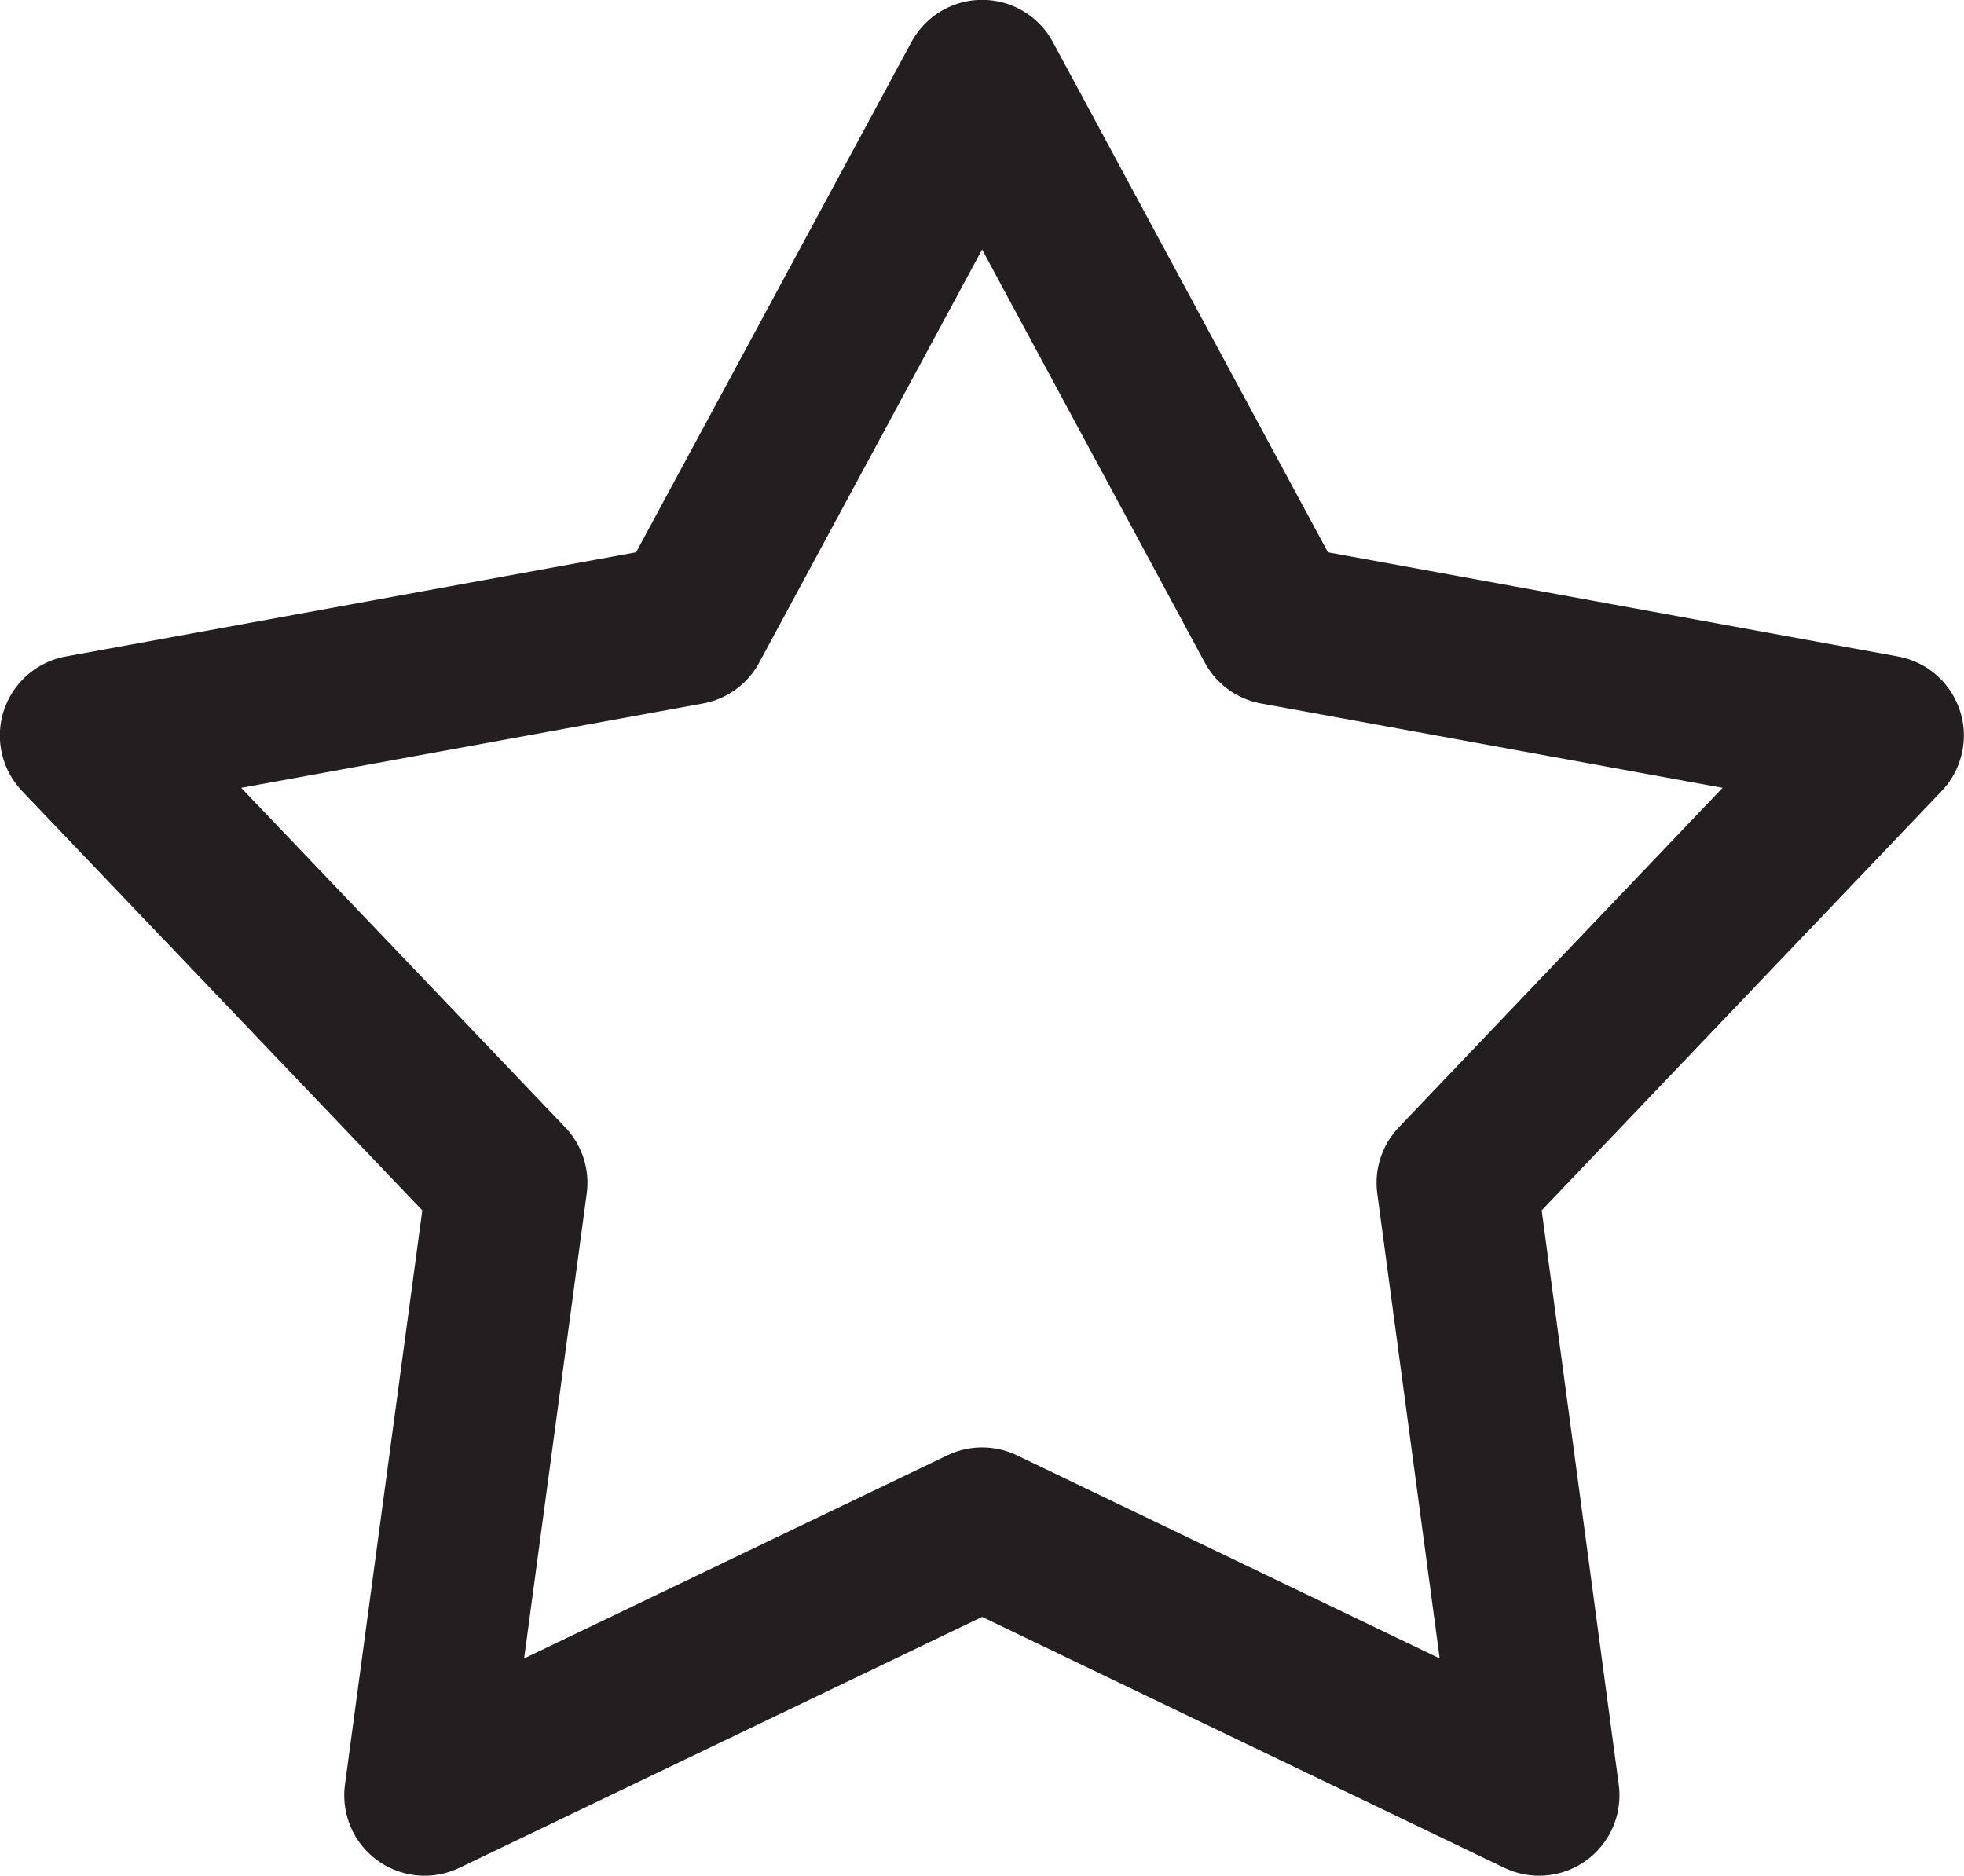
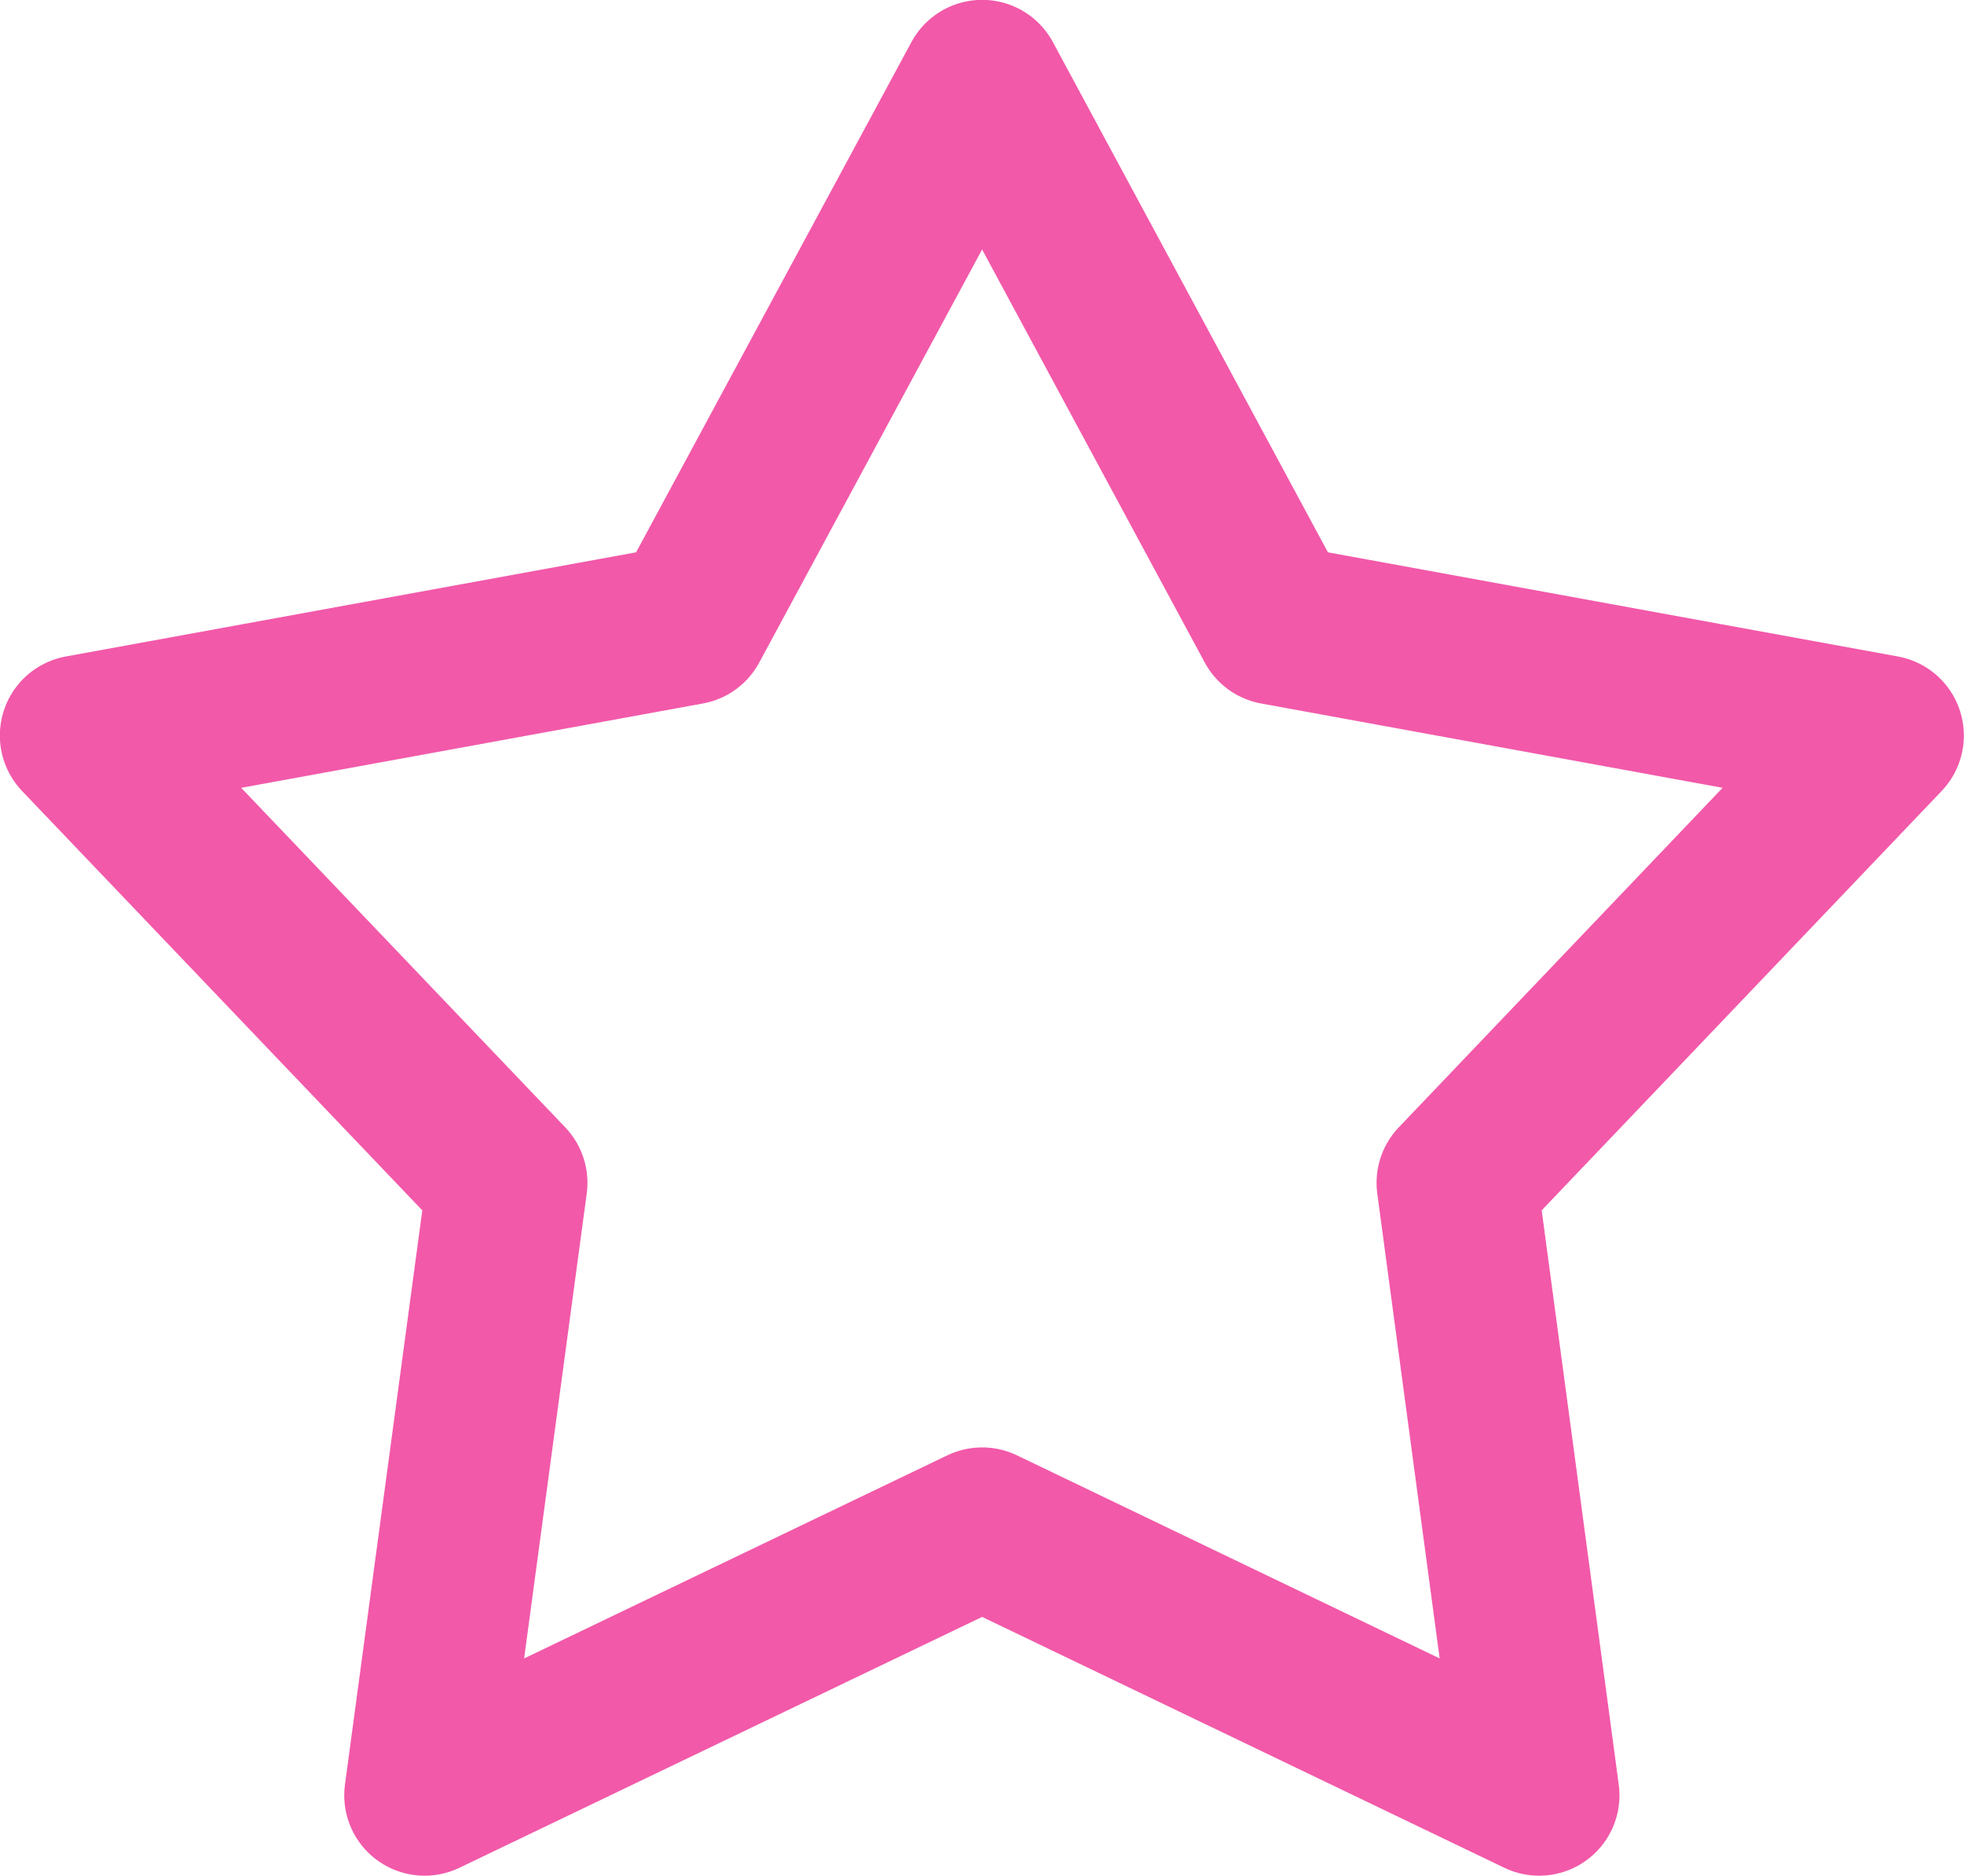
<svg xmlns="http://www.w3.org/2000/svg" viewBox="0 0 69.29 66.18">
-   <defs>
-     <style>.cls-1{fill:none;stroke:#231f20;stroke-linecap:round;stroke-linejoin:round;stroke-width:5.67px;}</style>
-   </defs>
-   <g id="Слой_2" data-name="Слой 2">
-     <g id="Слой_1-2" data-name="Слой 1">
-       <polygon class="cls-1" points="34.65 2.83 45 22.03 66.45 25.95 51.4 41.73 54.3 63.34 34.65 53.9 14.98 63.34 17.89 41.73 2.83 25.95 24.29 22.03 34.65 2.83 34.65 2.83" />
-     </g>
-   </g>
+   <style>.cls-1{fill:none;stroke:#f259a9;stroke-linecap:round;stroke-linejoin:round;stroke-width:5.67px;}</style>
+   <polygon class="cls-1" points="34.65 2.83 45 22.03 66.45 25.95 51.4 41.73 54.3 63.34 34.65 53.9 14.98 63.34 17.89 41.73 2.83 25.95 24.29 22.03 34.65 2.83 34.65 2.83" />
</svg>
